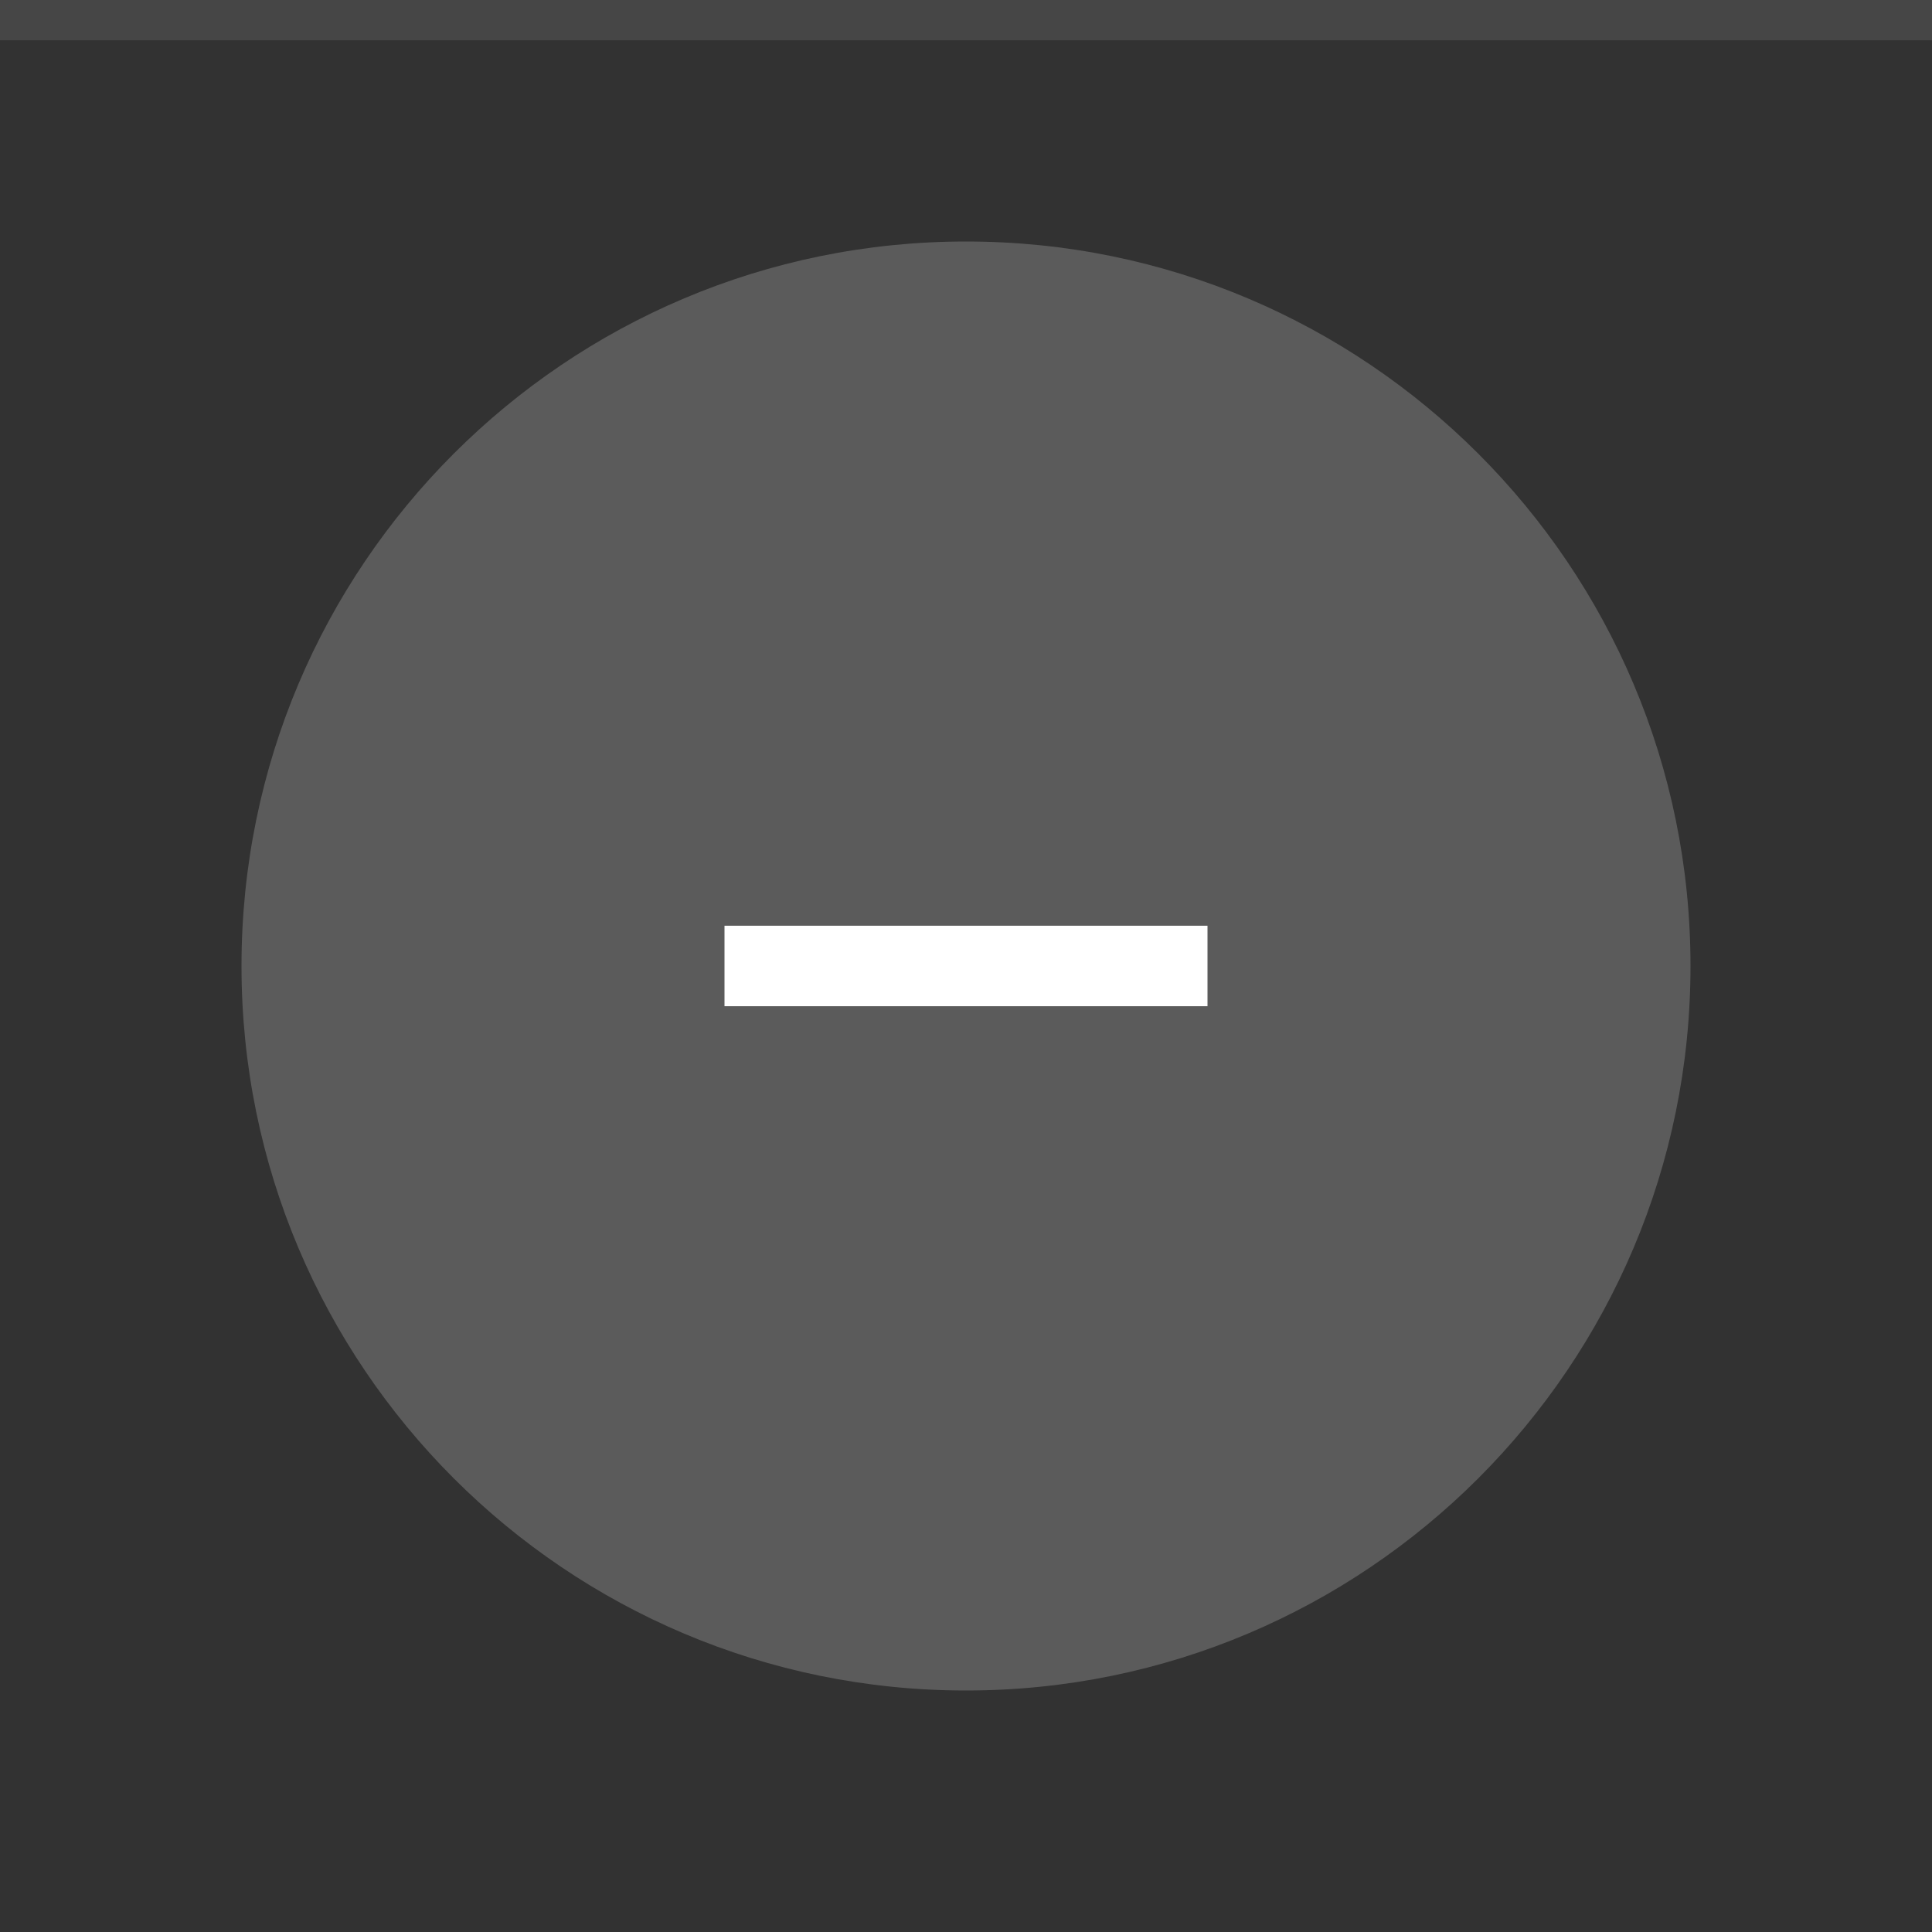
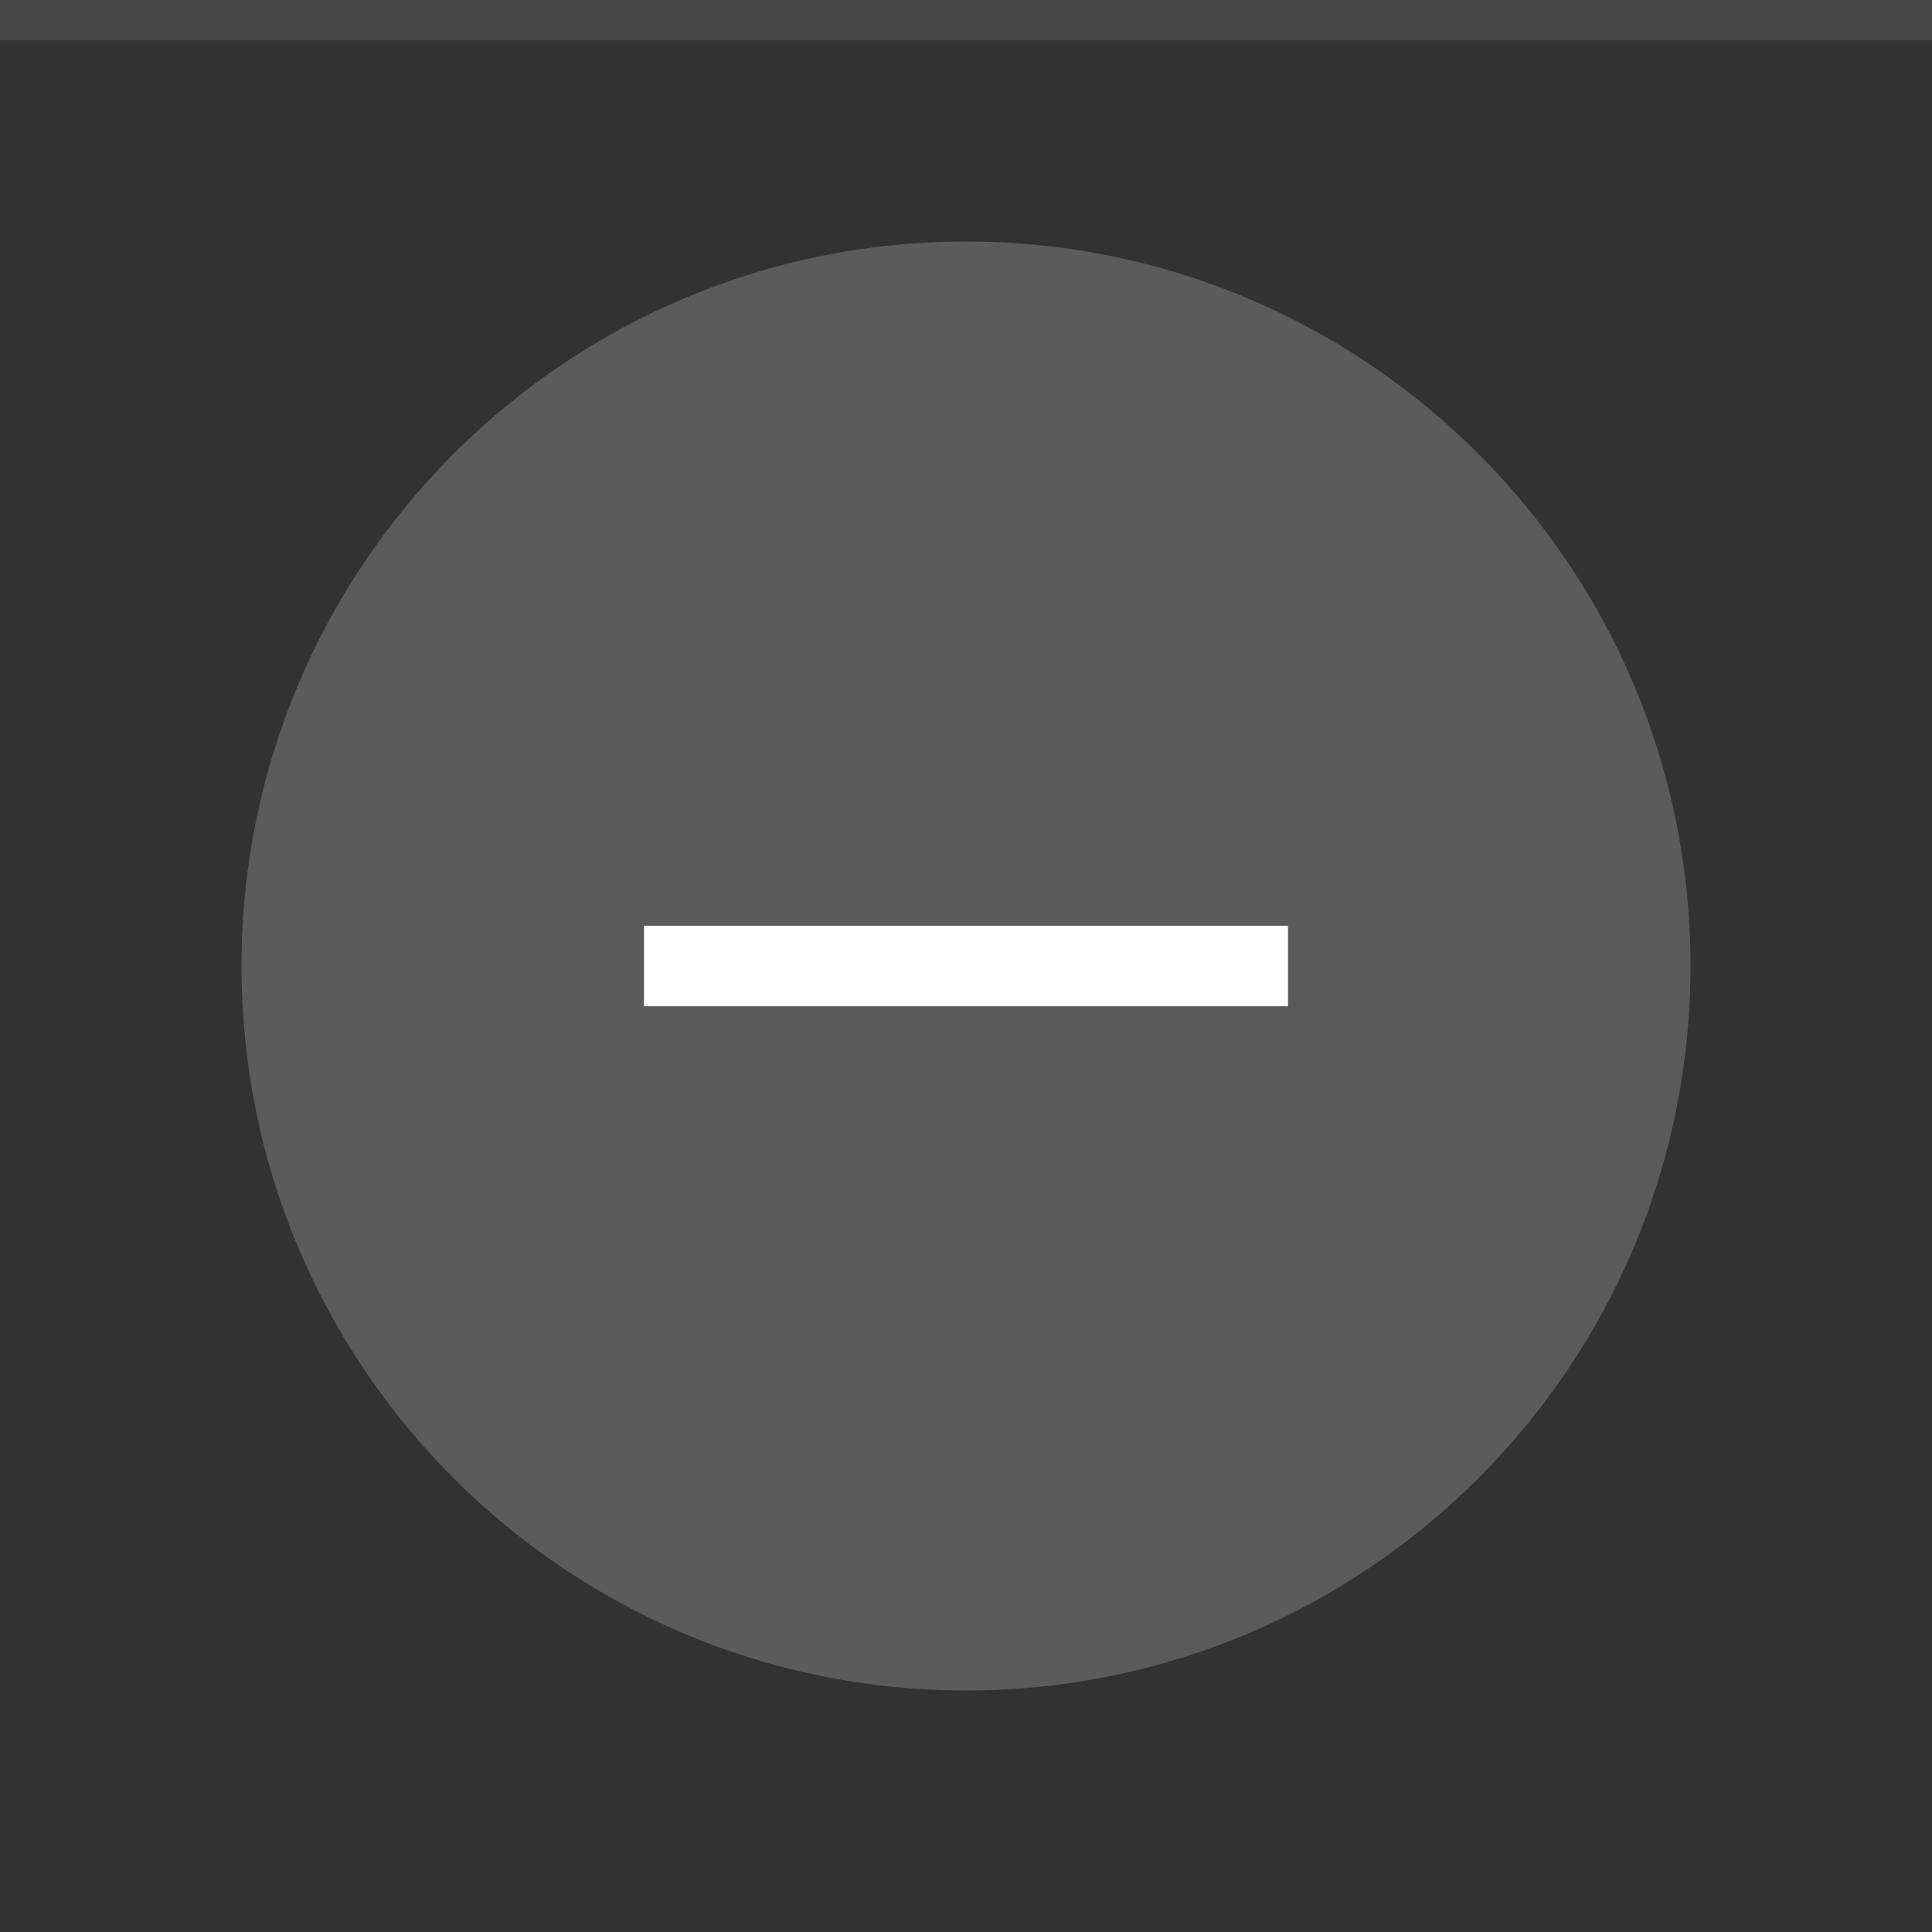
<svg xmlns="http://www.w3.org/2000/svg" width="48" height="48" viewBox="0 0 48 48">
  <rect width="48" height="48" fill="#323232" />
  <rect width="48" height="1" fill="#FFFFFF" fill-opacity="0.1" />
-   <g transform="scale(1.5)" fill="#FFFFFF">
-     <circle cx="16" cy="16" r="12" opacity="0.2" />
-     <path d="m12 15.333h8v1.333h-8z" />
+   <g fill="#FFFFFF">
+     <circle cx="24" cy="24" r="18" opacity="0.2" />
+     <path d="m16 23h16v2H16z" />
  </g>
</svg>
